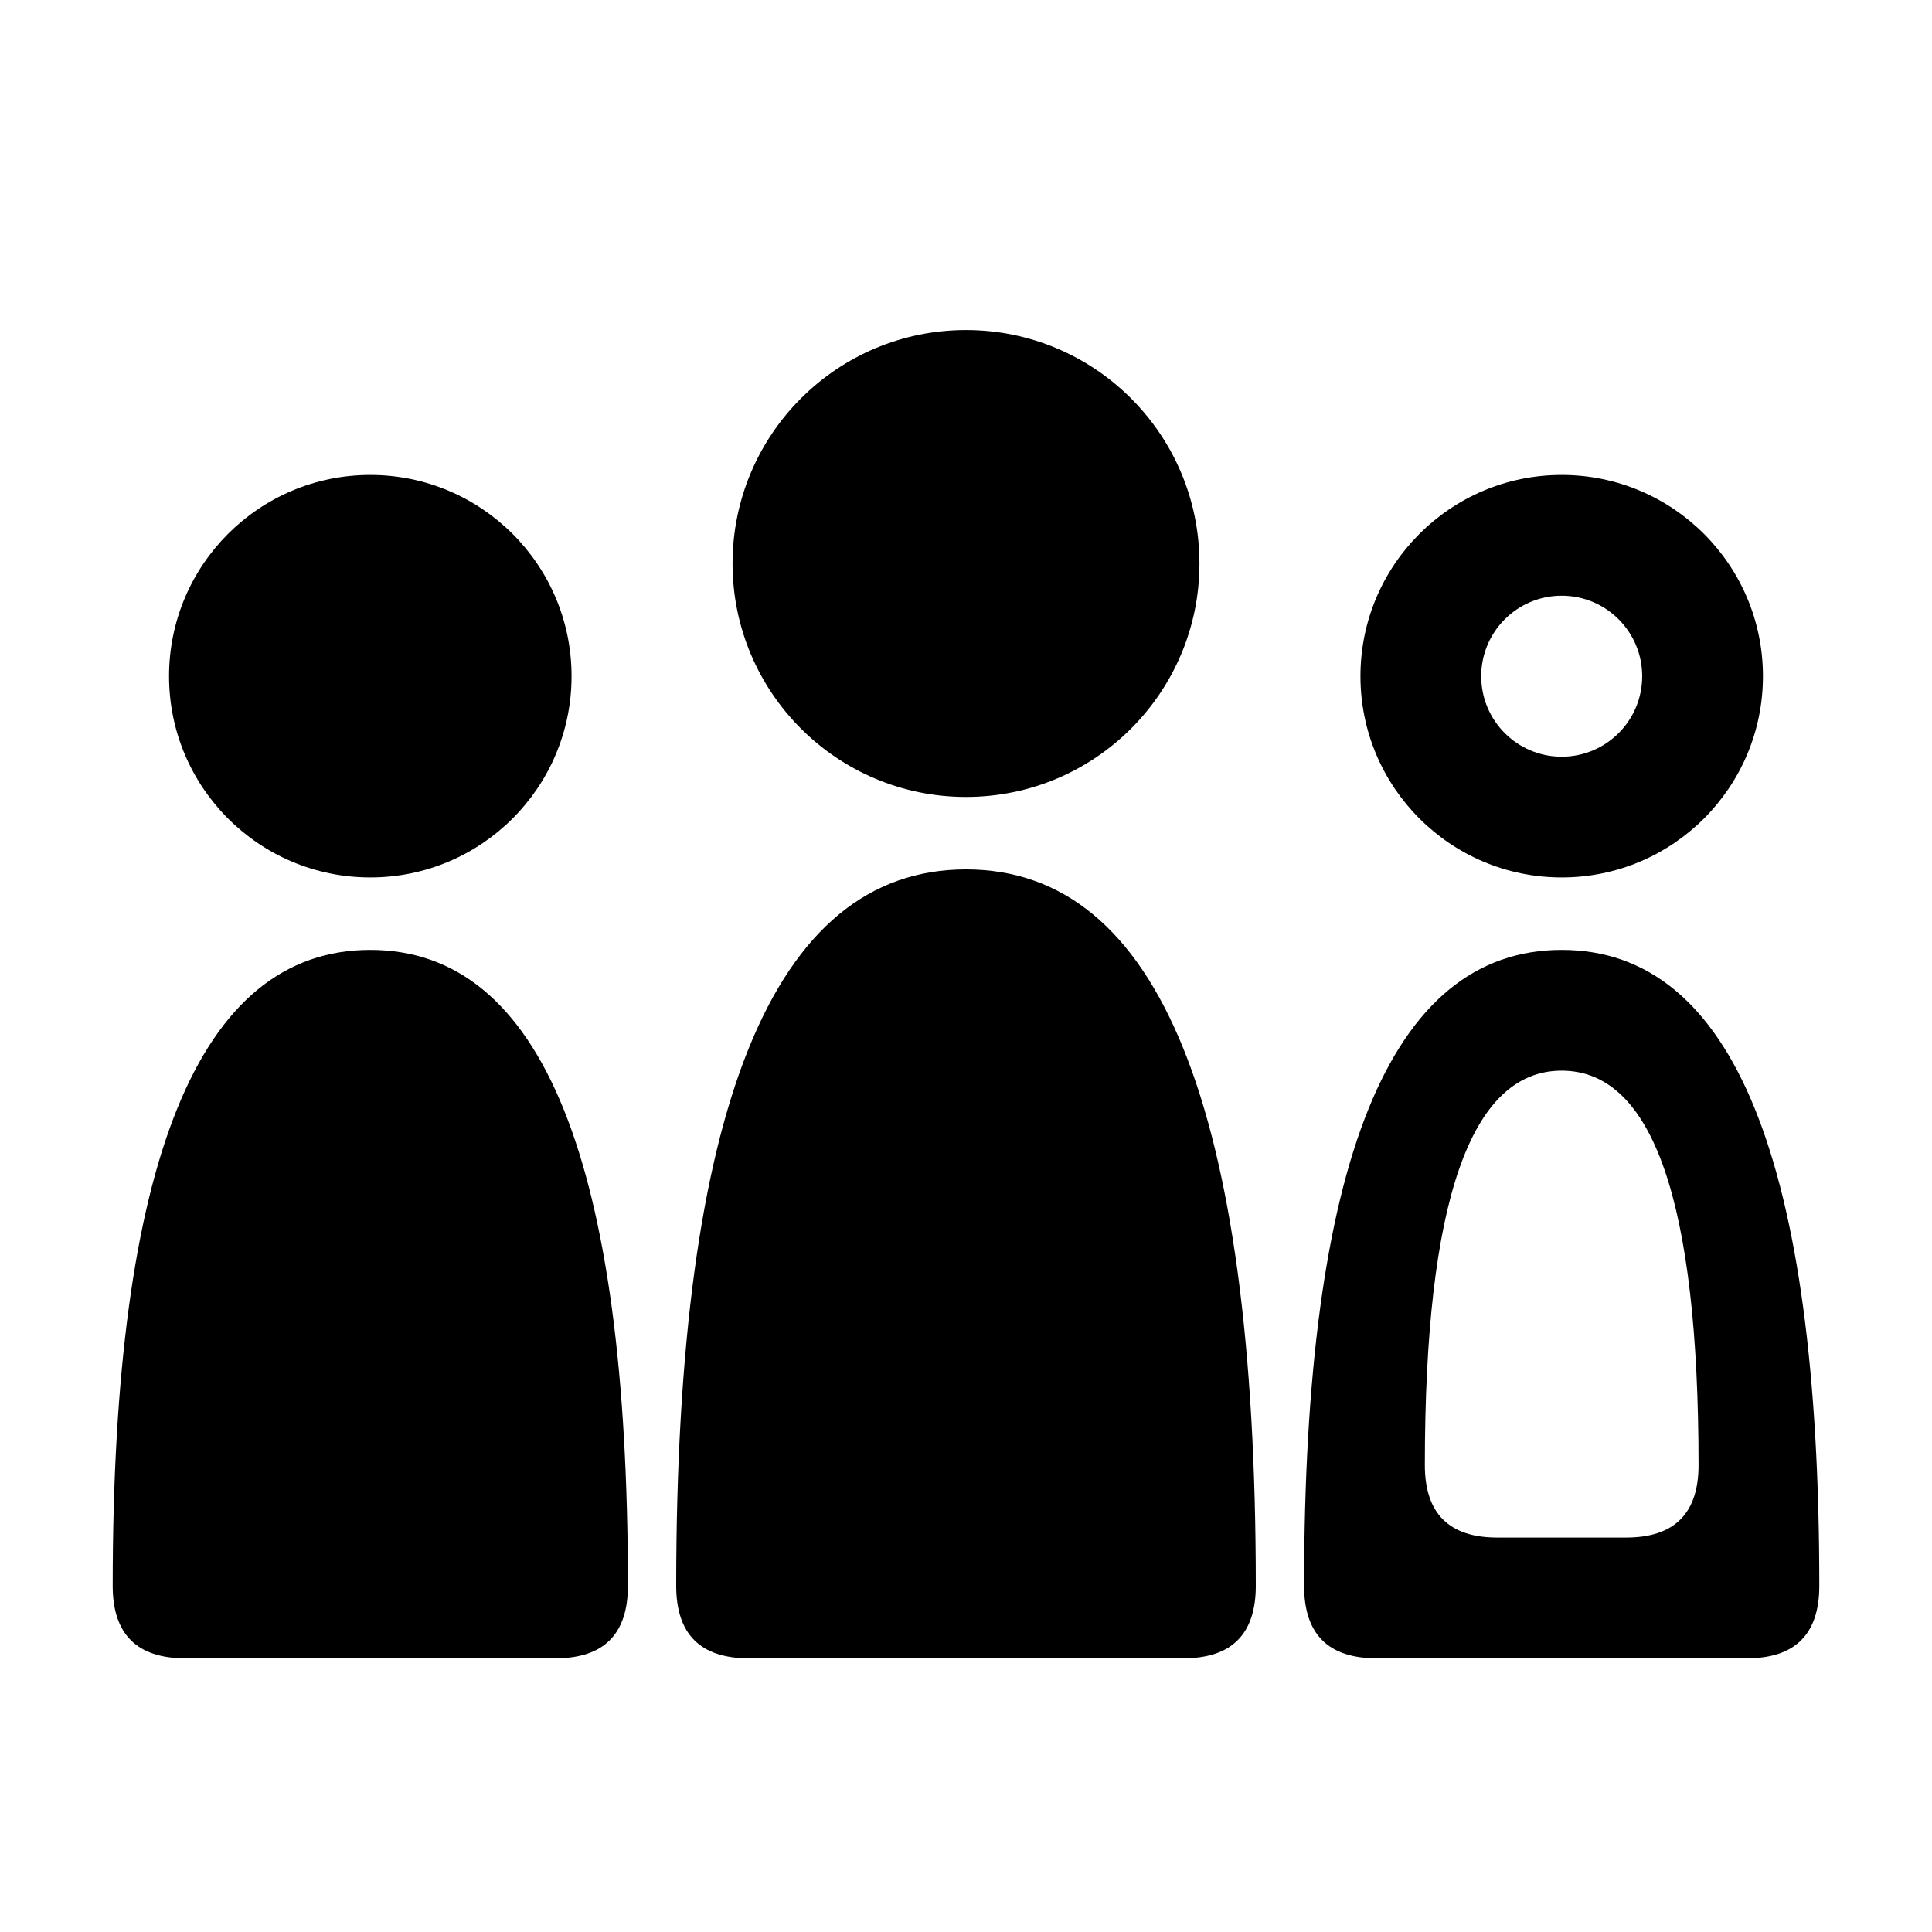
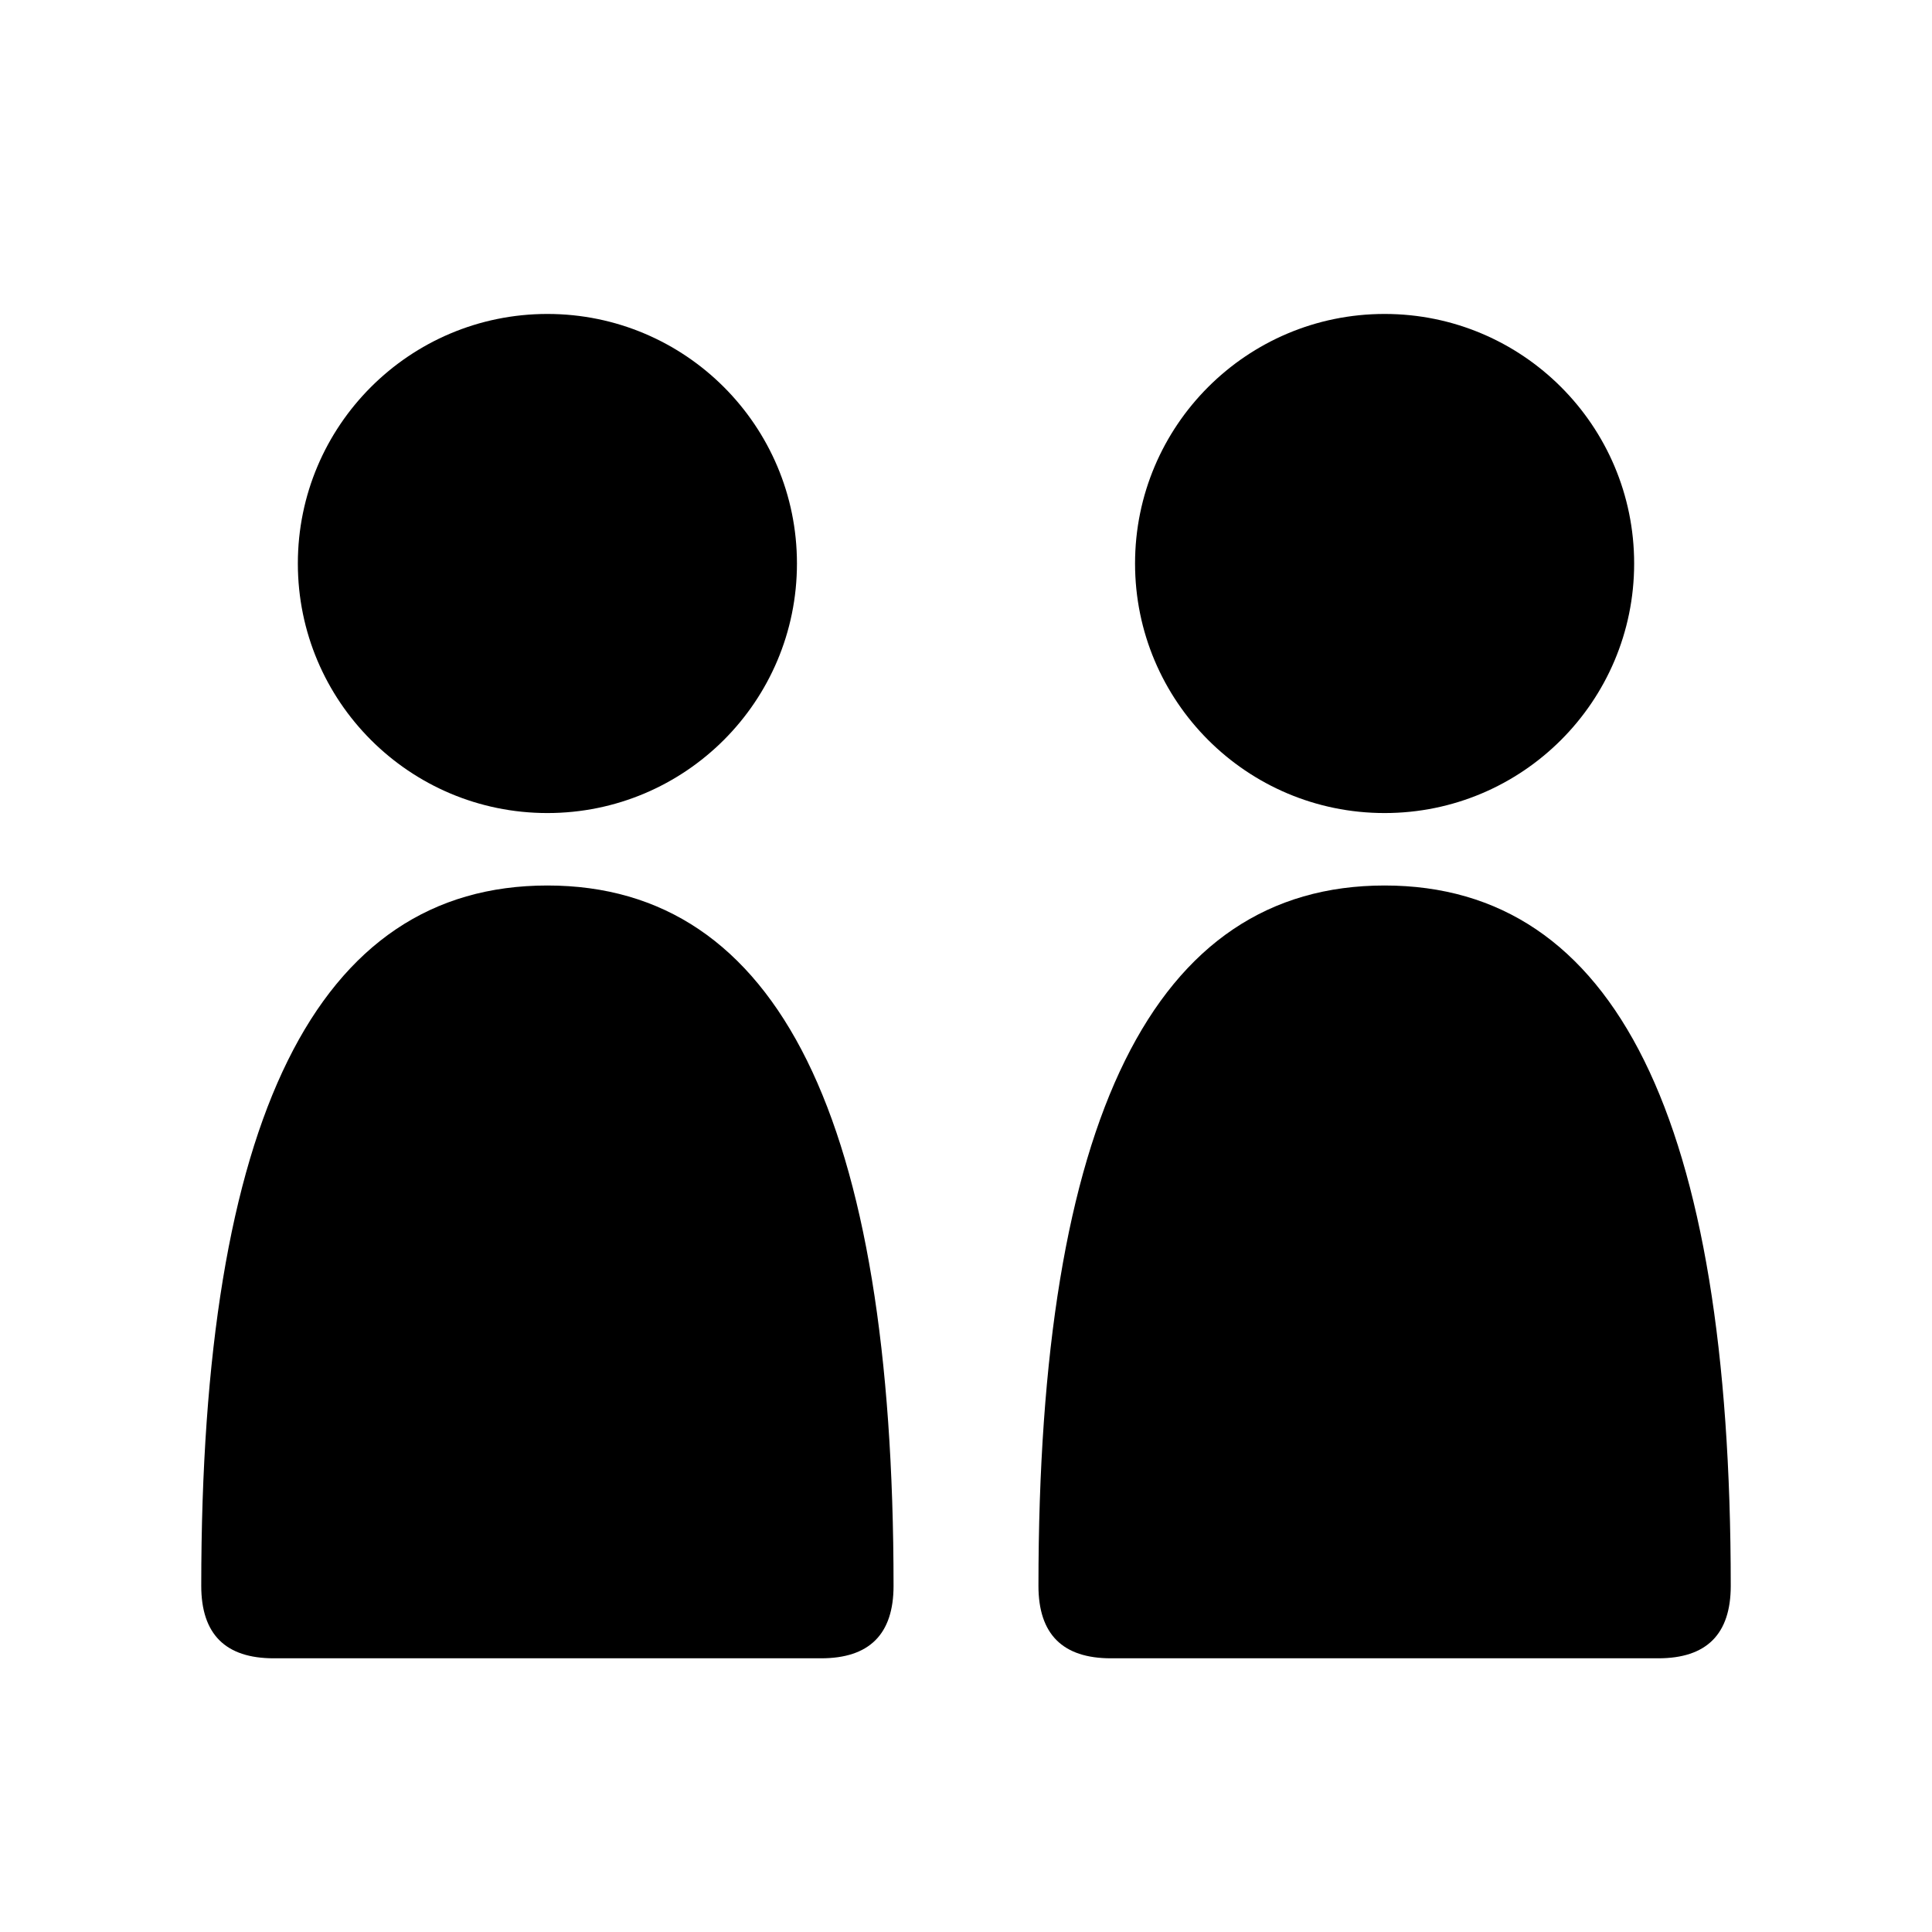
<svg xmlns="http://www.w3.org/2000/svg" width="24" height="24" viewBox="0 0 24 24" fill="#000000">
-   <path d="M2.1 8.4A2.5 2.5 0 1 0 7.1 8.4A2.5 2.5 0 1 0 2.1 8.4ZM1.4 19.7Q1.4 11.8 4.6 11.8Q7.8 11.8 7.8 19.7Q7.8 20.6 6.9 20.6H2.3Q1.4 20.6 1.4 19.7Z" />
-   <path d="M9.1 7A2.9 2.9 0 1 0 14.9 7A2.9 2.9 0 1 0 9.1 7ZM8.4 19.7Q8.4 10.8 12 10.8Q15.6 10.8 15.6 19.7Q15.6 20.6 14.7 20.6H9.3Q8.4 20.6 8.4 19.7Z" />
-   <path fill-rule="evenodd" d="M16.9 8.4A2.5 2.5 0 1 0 21.9 8.4A2.5 2.5 0 1 0 16.9 8.4ZM18.4 8.4A1 1 0 1 0 20.4 8.4A1 1 0 1 0 18.4 8.4ZM16.2 19.7Q16.2 11.8 19.4 11.8Q22.6 11.8 22.6 19.7Q22.6 20.6 21.7 20.6H17.1Q16.2 20.6 16.2 19.7ZM17.7 18.2Q17.7 13.3 19.4 13.3Q21.1 13.3 21.1 18.2Q21.1 19.1 20.2 19.1H18.6Q17.7 19.1 17.7 18.2Z" />
+   <path d="M3.7 7A3.1 3.1 0 1 0 9.9 7A3.1 3.1 0 1 0 3.7 7ZM2.5 19.7Q2.5 11 6.8 11Q11.1 11 11.1 19.7Q11.1 20.6 10.2 20.6H3.4Q2.5 20.6 2.5 19.7Z" />
+   <path d="M14.1 7A3.1 3.1 0 1 0 20.3 7A3.1 3.1 0 1 0 14.1 7ZM12.9 19.7Q12.9 11 17.2 11Q21.5 11 21.5 19.7Q21.5 20.6 20.6 20.6H13.8Q12.9 20.6 12.9 19.7Z" />
</svg>
